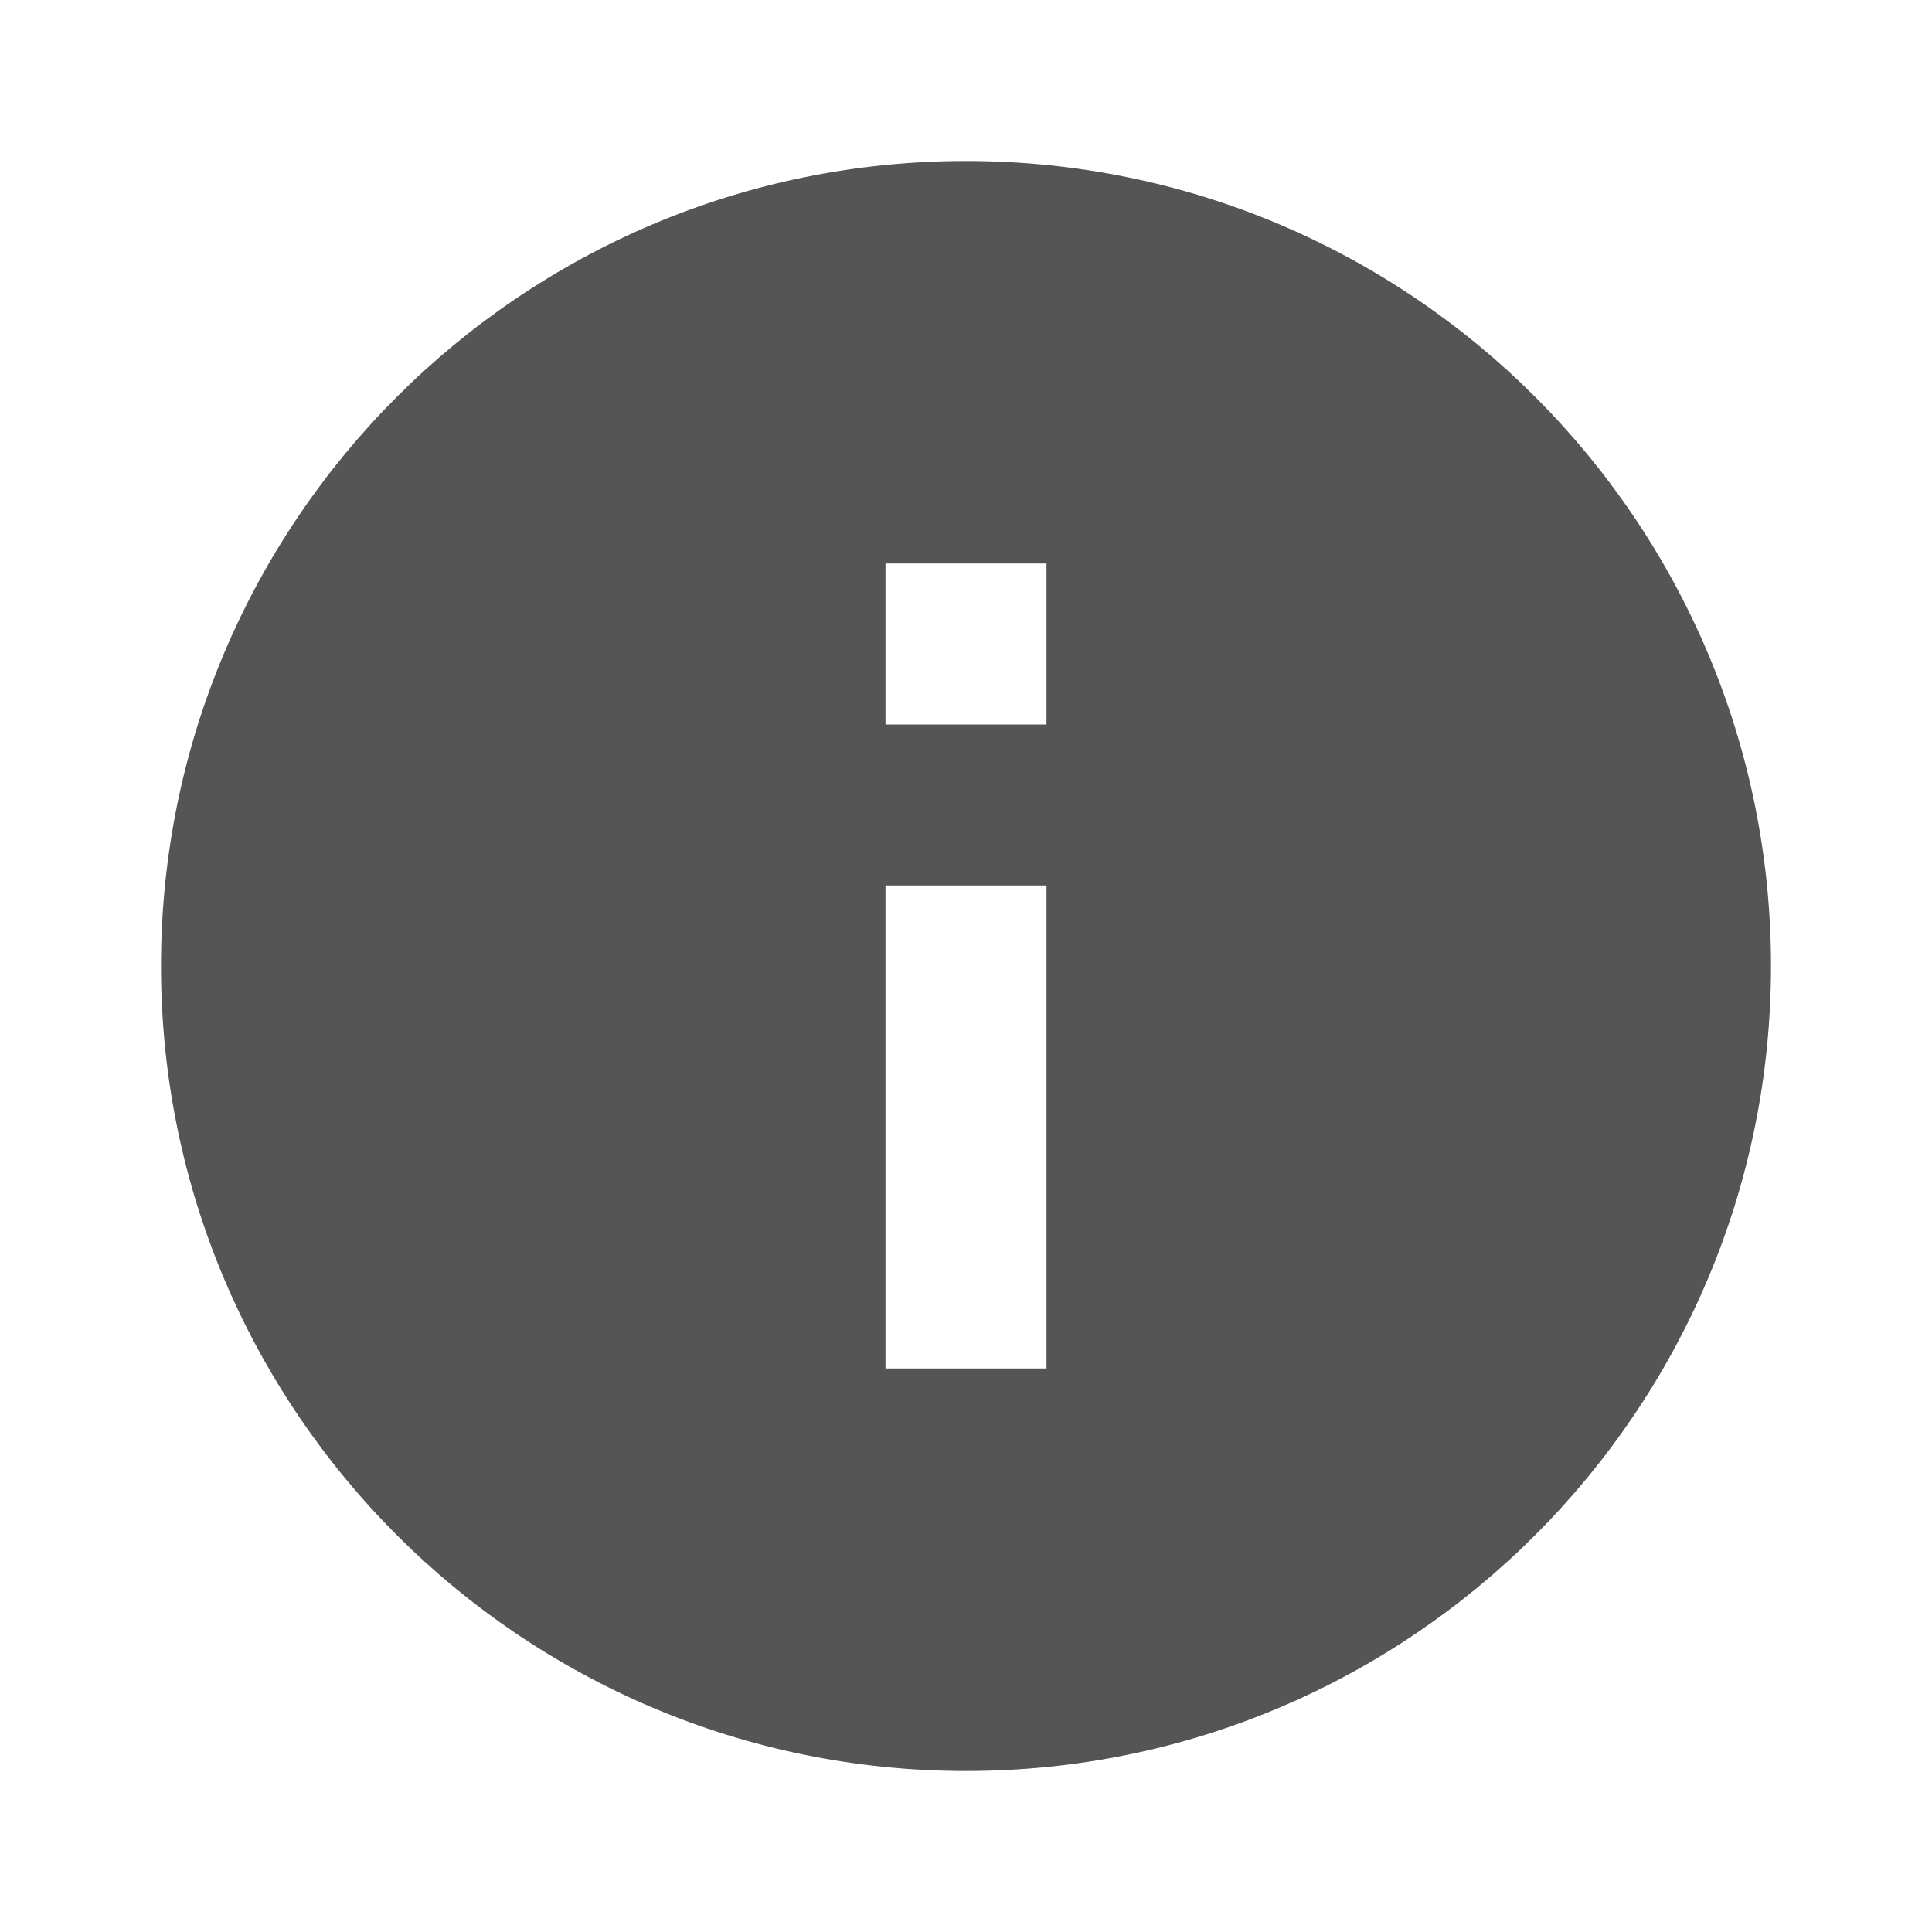
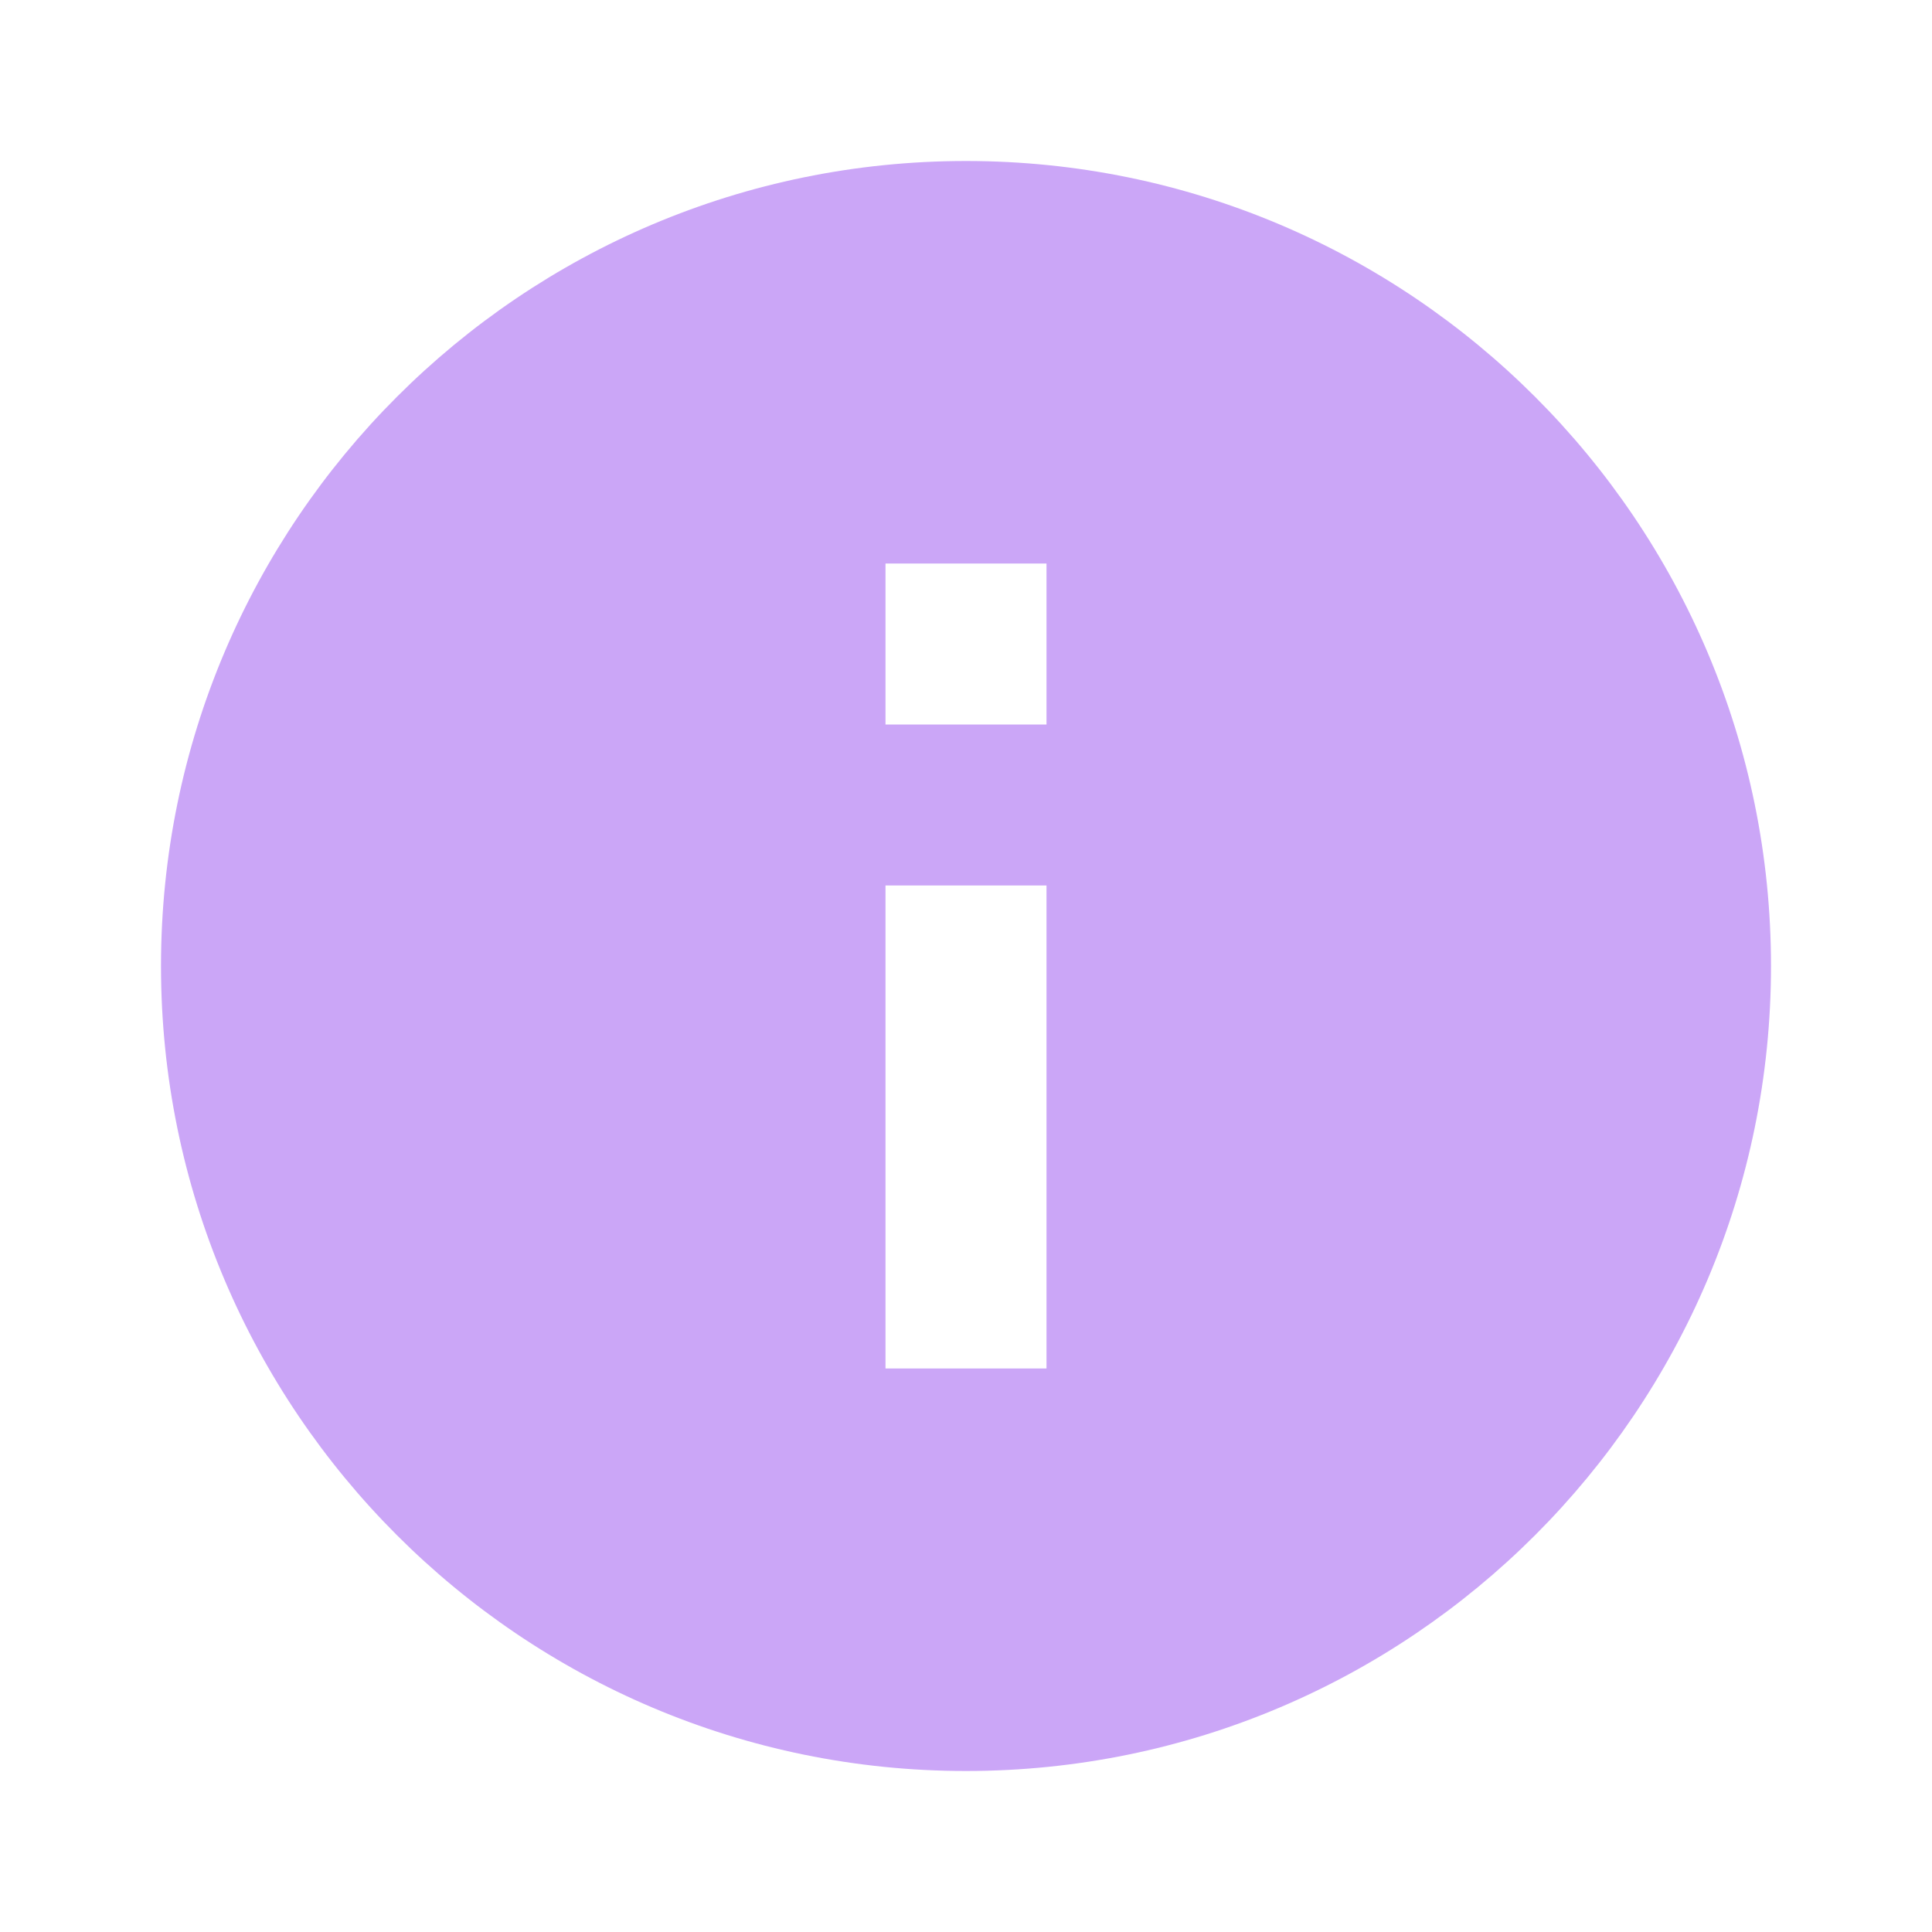
- <svg xmlns="http://www.w3.org/2000/svg" width="24" height="24" version="1.1">
-   <path d="M 12 2 C 6.48 2 2 6.48 2 12 C 2 17.52 6.48 22 12 22 C 17.52 22 22 17.52 22 12 C 22 6.48 17.52 2 12 2 z M 11 7 L 13 7 L 13 9 L 11 9 L 11 7 z M 11 11 L 13 11 L 13 17 L 11 17 L 11 11 z" fill="#555" />
+ <svg xmlns="http://www.w3.org/2000/svg" width="24" height="24" viewBox="0 0 24 24" fill="none">
+   <path d="M12 2C6.48 2 2 6.48 2 12C2 17.52 6.48 22 12 22C17.52 22 22 17.52 22 12C22 6.48 17.52 2 12 2ZM11 7H13V9H11V7ZM11 11H13V17H11V11Z" fill="#CBA6F7" />
</svg>
